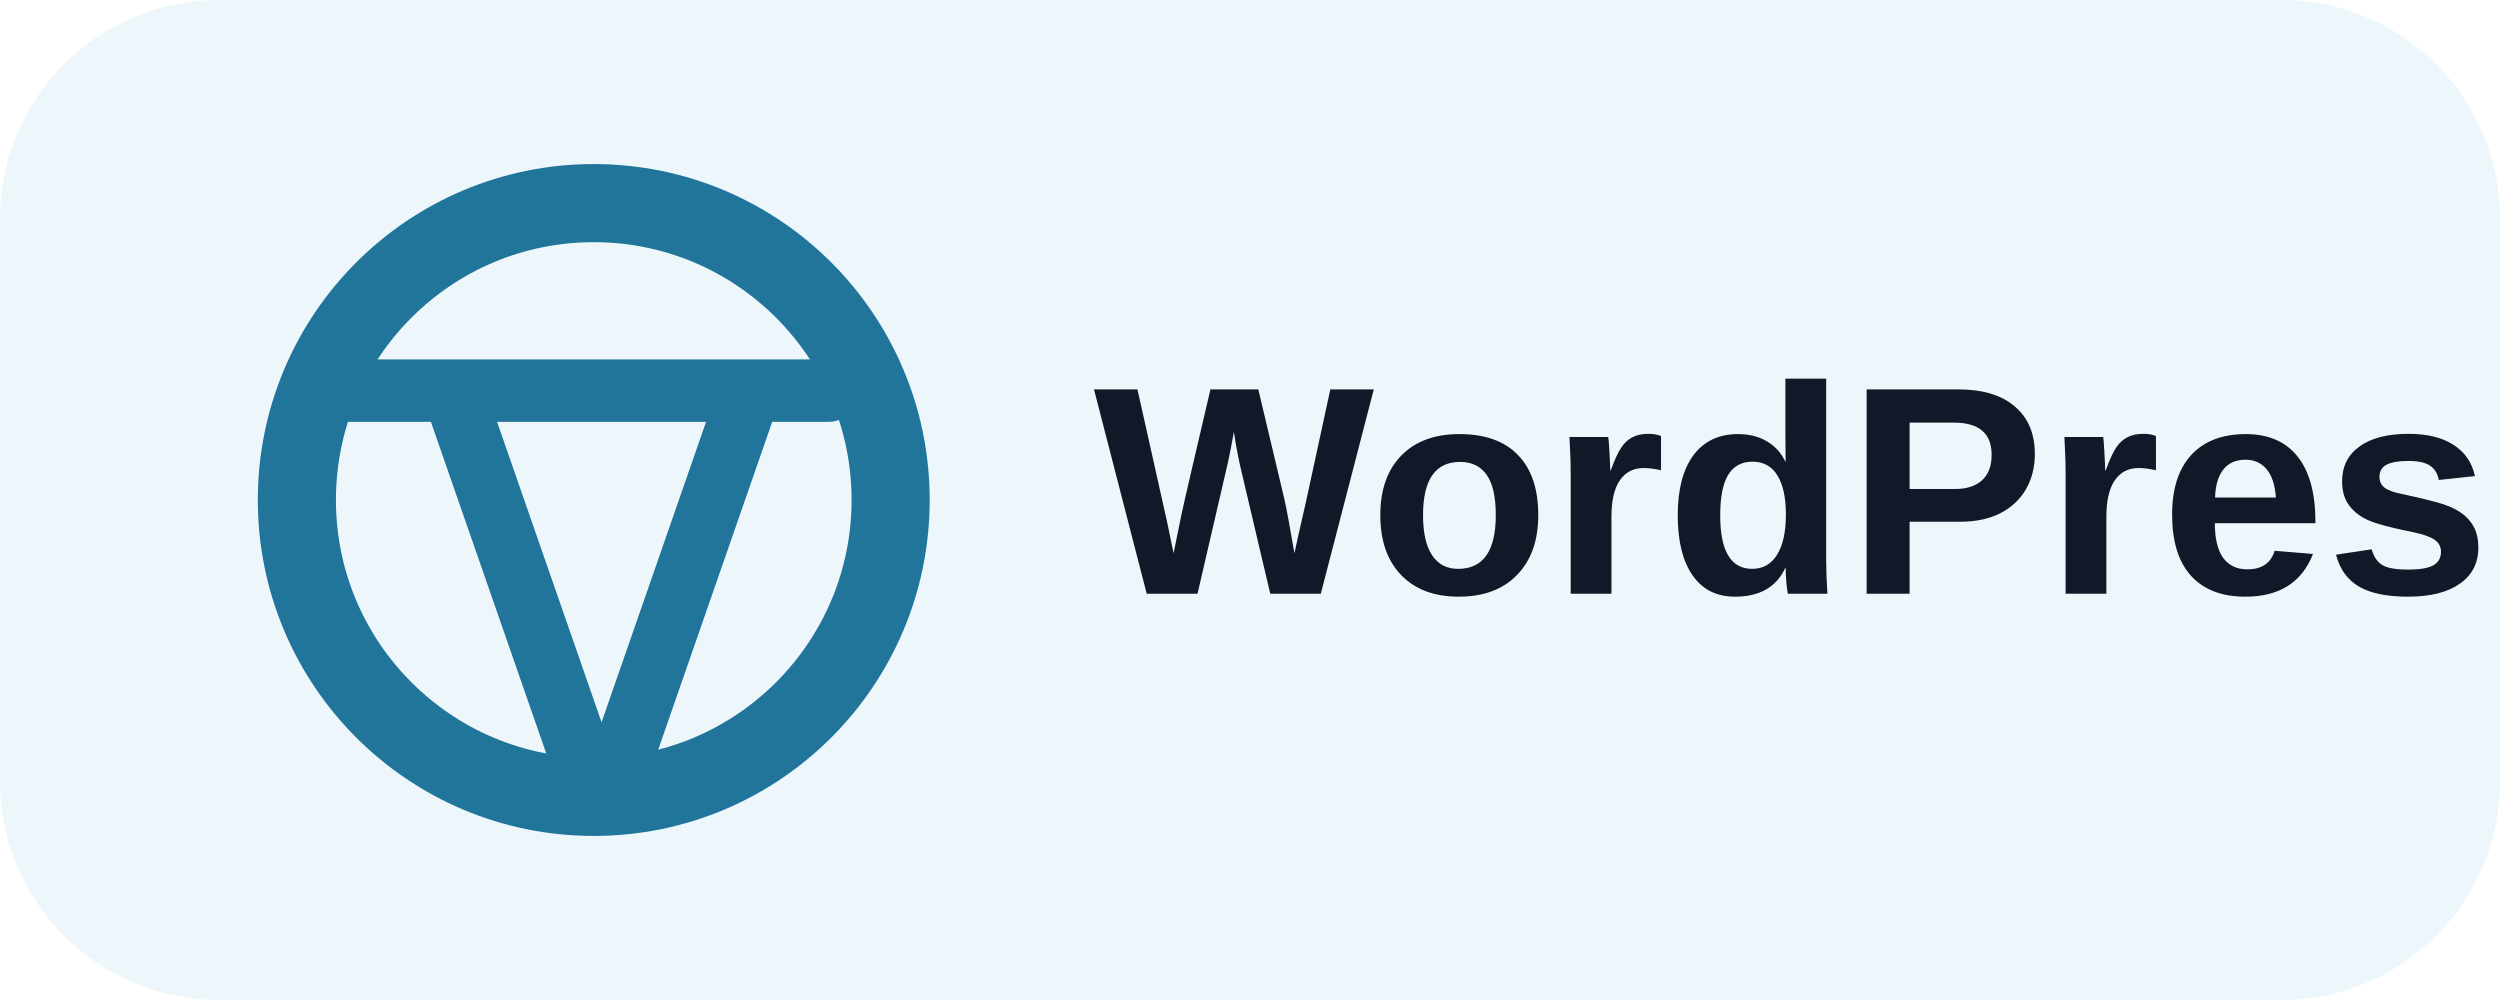
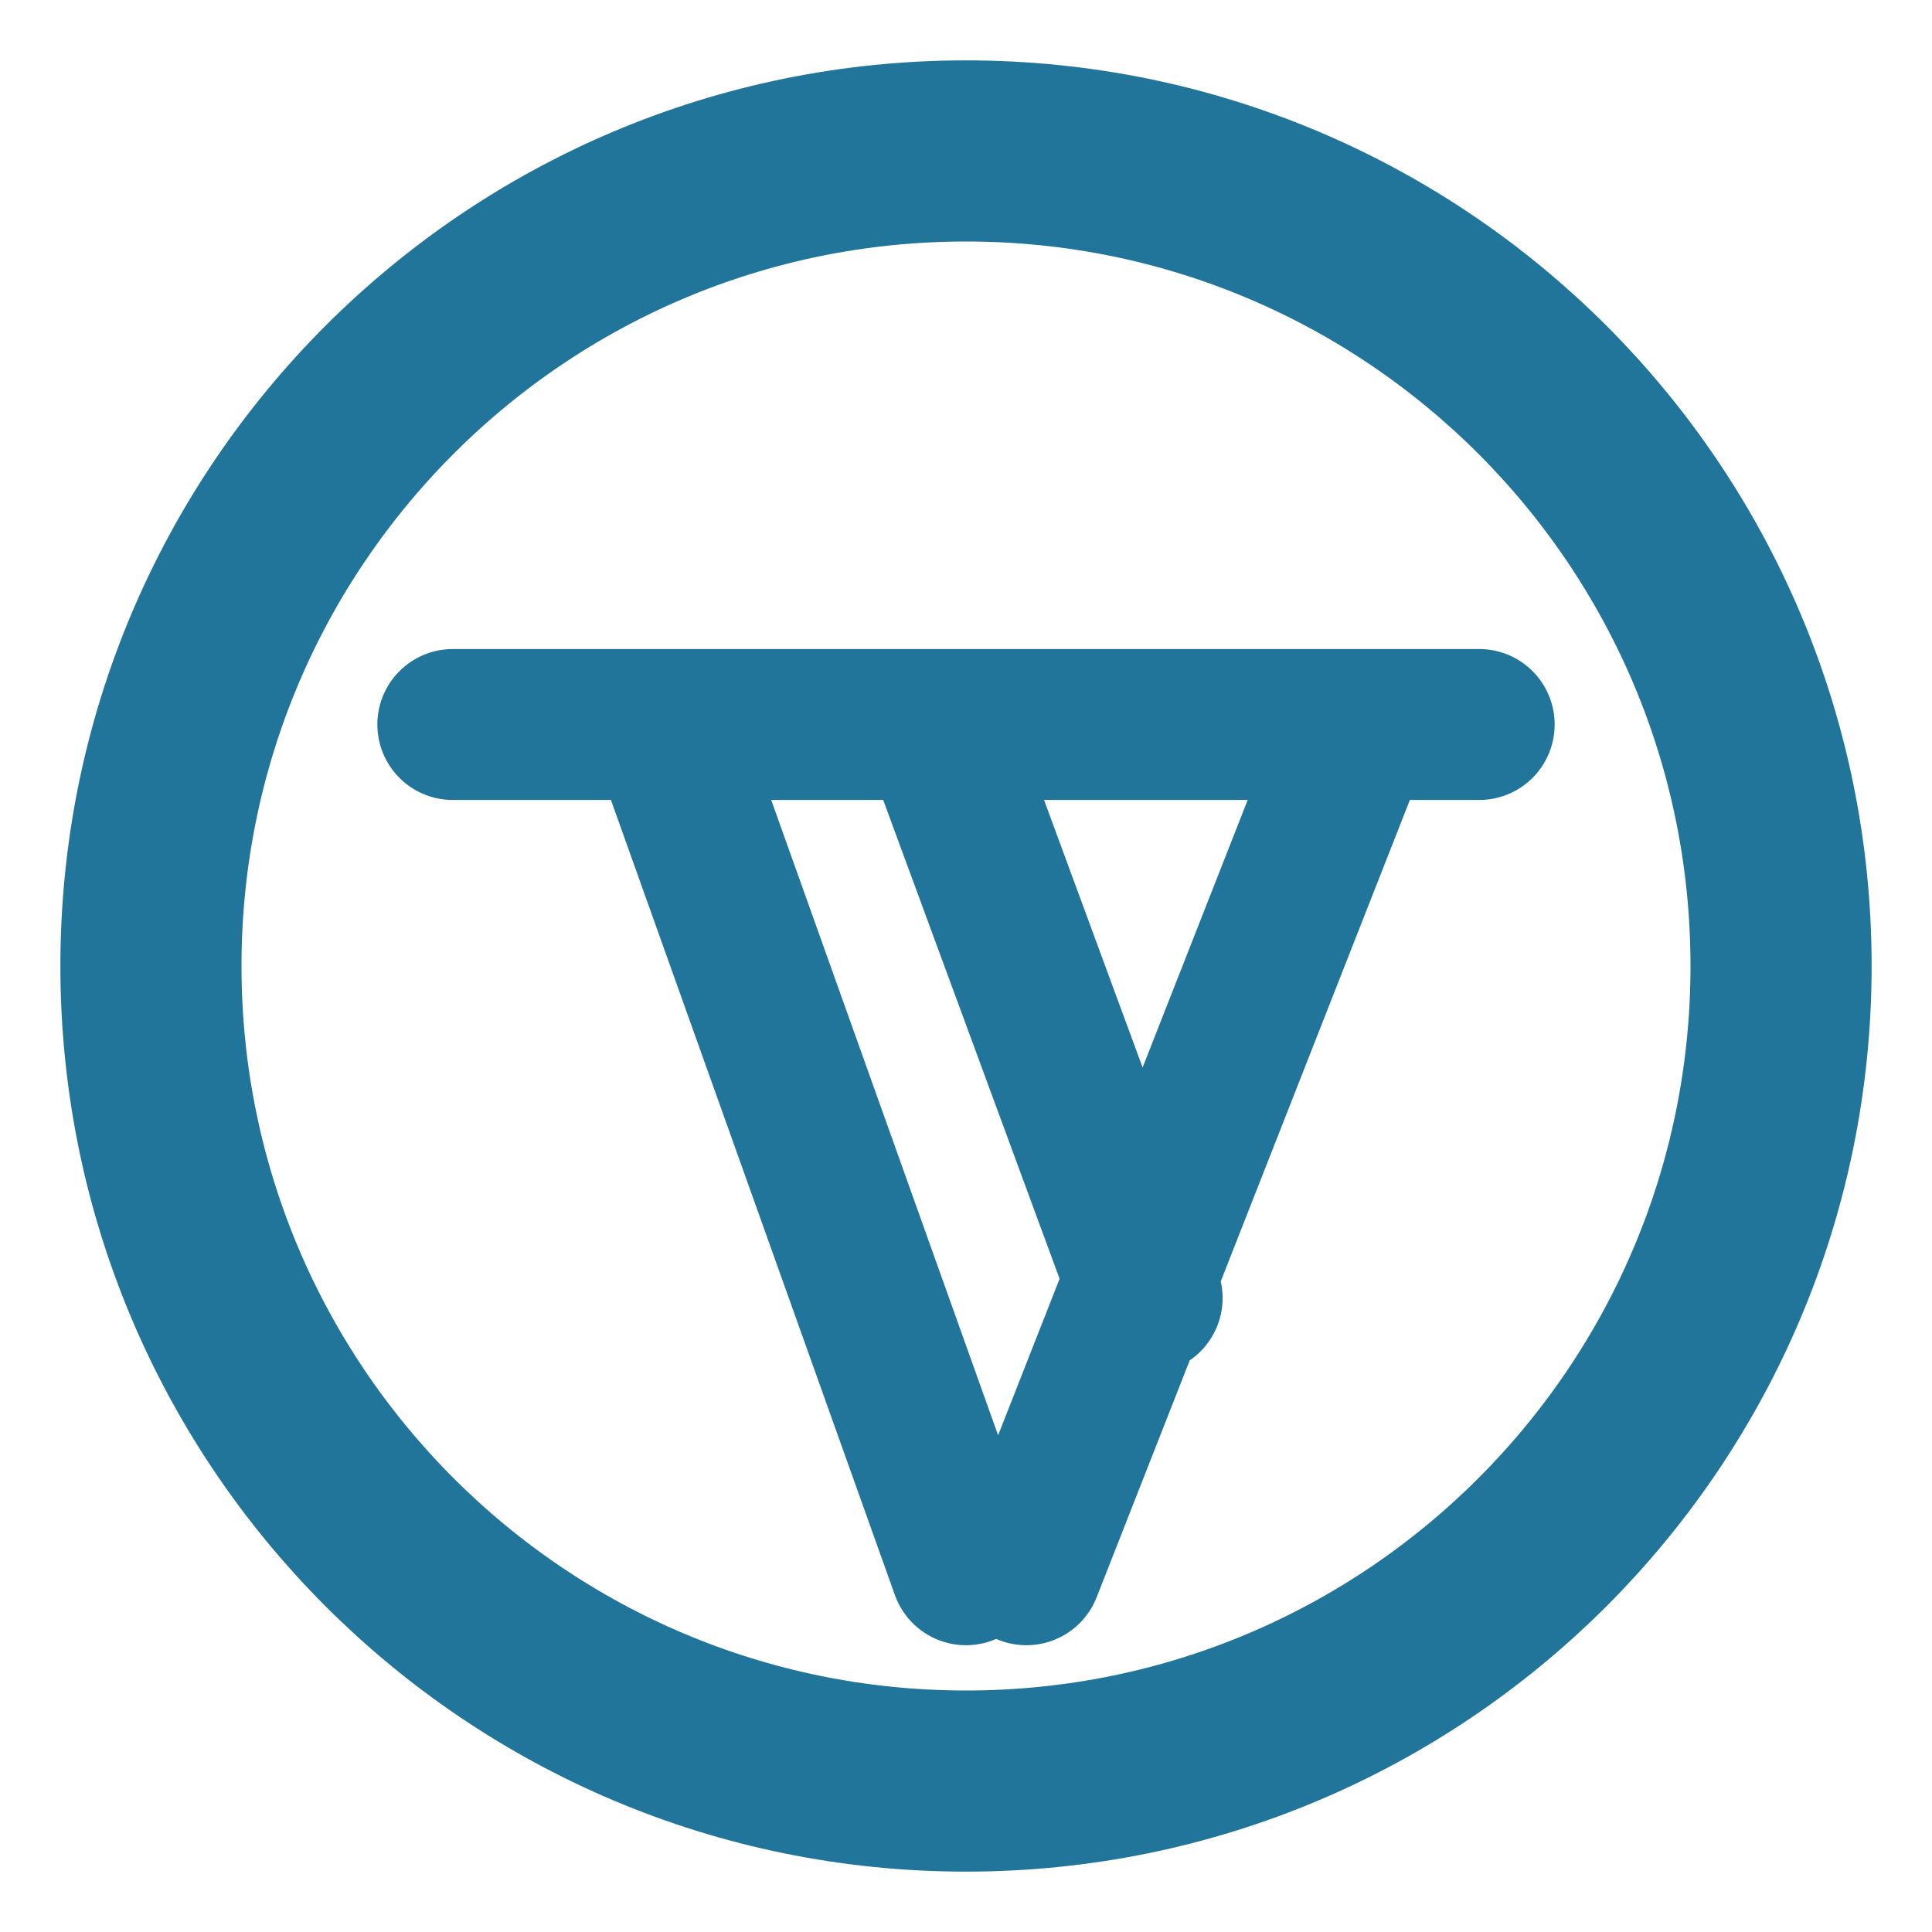
- <svg xmlns="http://www.w3.org/2000/svg" viewBox="0 0 160 64" role="img" aria-labelledby="title">
-   <rect width="160" height="64" rx="14" fill="#edf7fb" />
-   <circle cx="38" cy="32" r="19" fill="none" stroke="#21759b" stroke-width="5" />
-   <path d="M22 25h31M29 25l8 23M48 25l-8 23" stroke="#21759b" stroke-width="4" stroke-linecap="round" />
-   <text x="70" y="38" fill="#111827" font-family="Arial, Helvetica, sans-serif" font-size="19" font-weight="700">WordPress</text>
+ <svg xmlns="http://www.w3.org/2000/svg" viewBox="0 0 64 64" role="img" aria-labelledby="title">
+   <circle cx="32" cy="32" r="27" fill="none" stroke="#21759b" stroke-width="6" />
+   <path d="M15 24h34M22 24l10 28M45 24l-11 28M31 24l7 19" fill="none" stroke="#21759b" stroke-linecap="round" stroke-linejoin="round" stroke-width="5" />
</svg>
